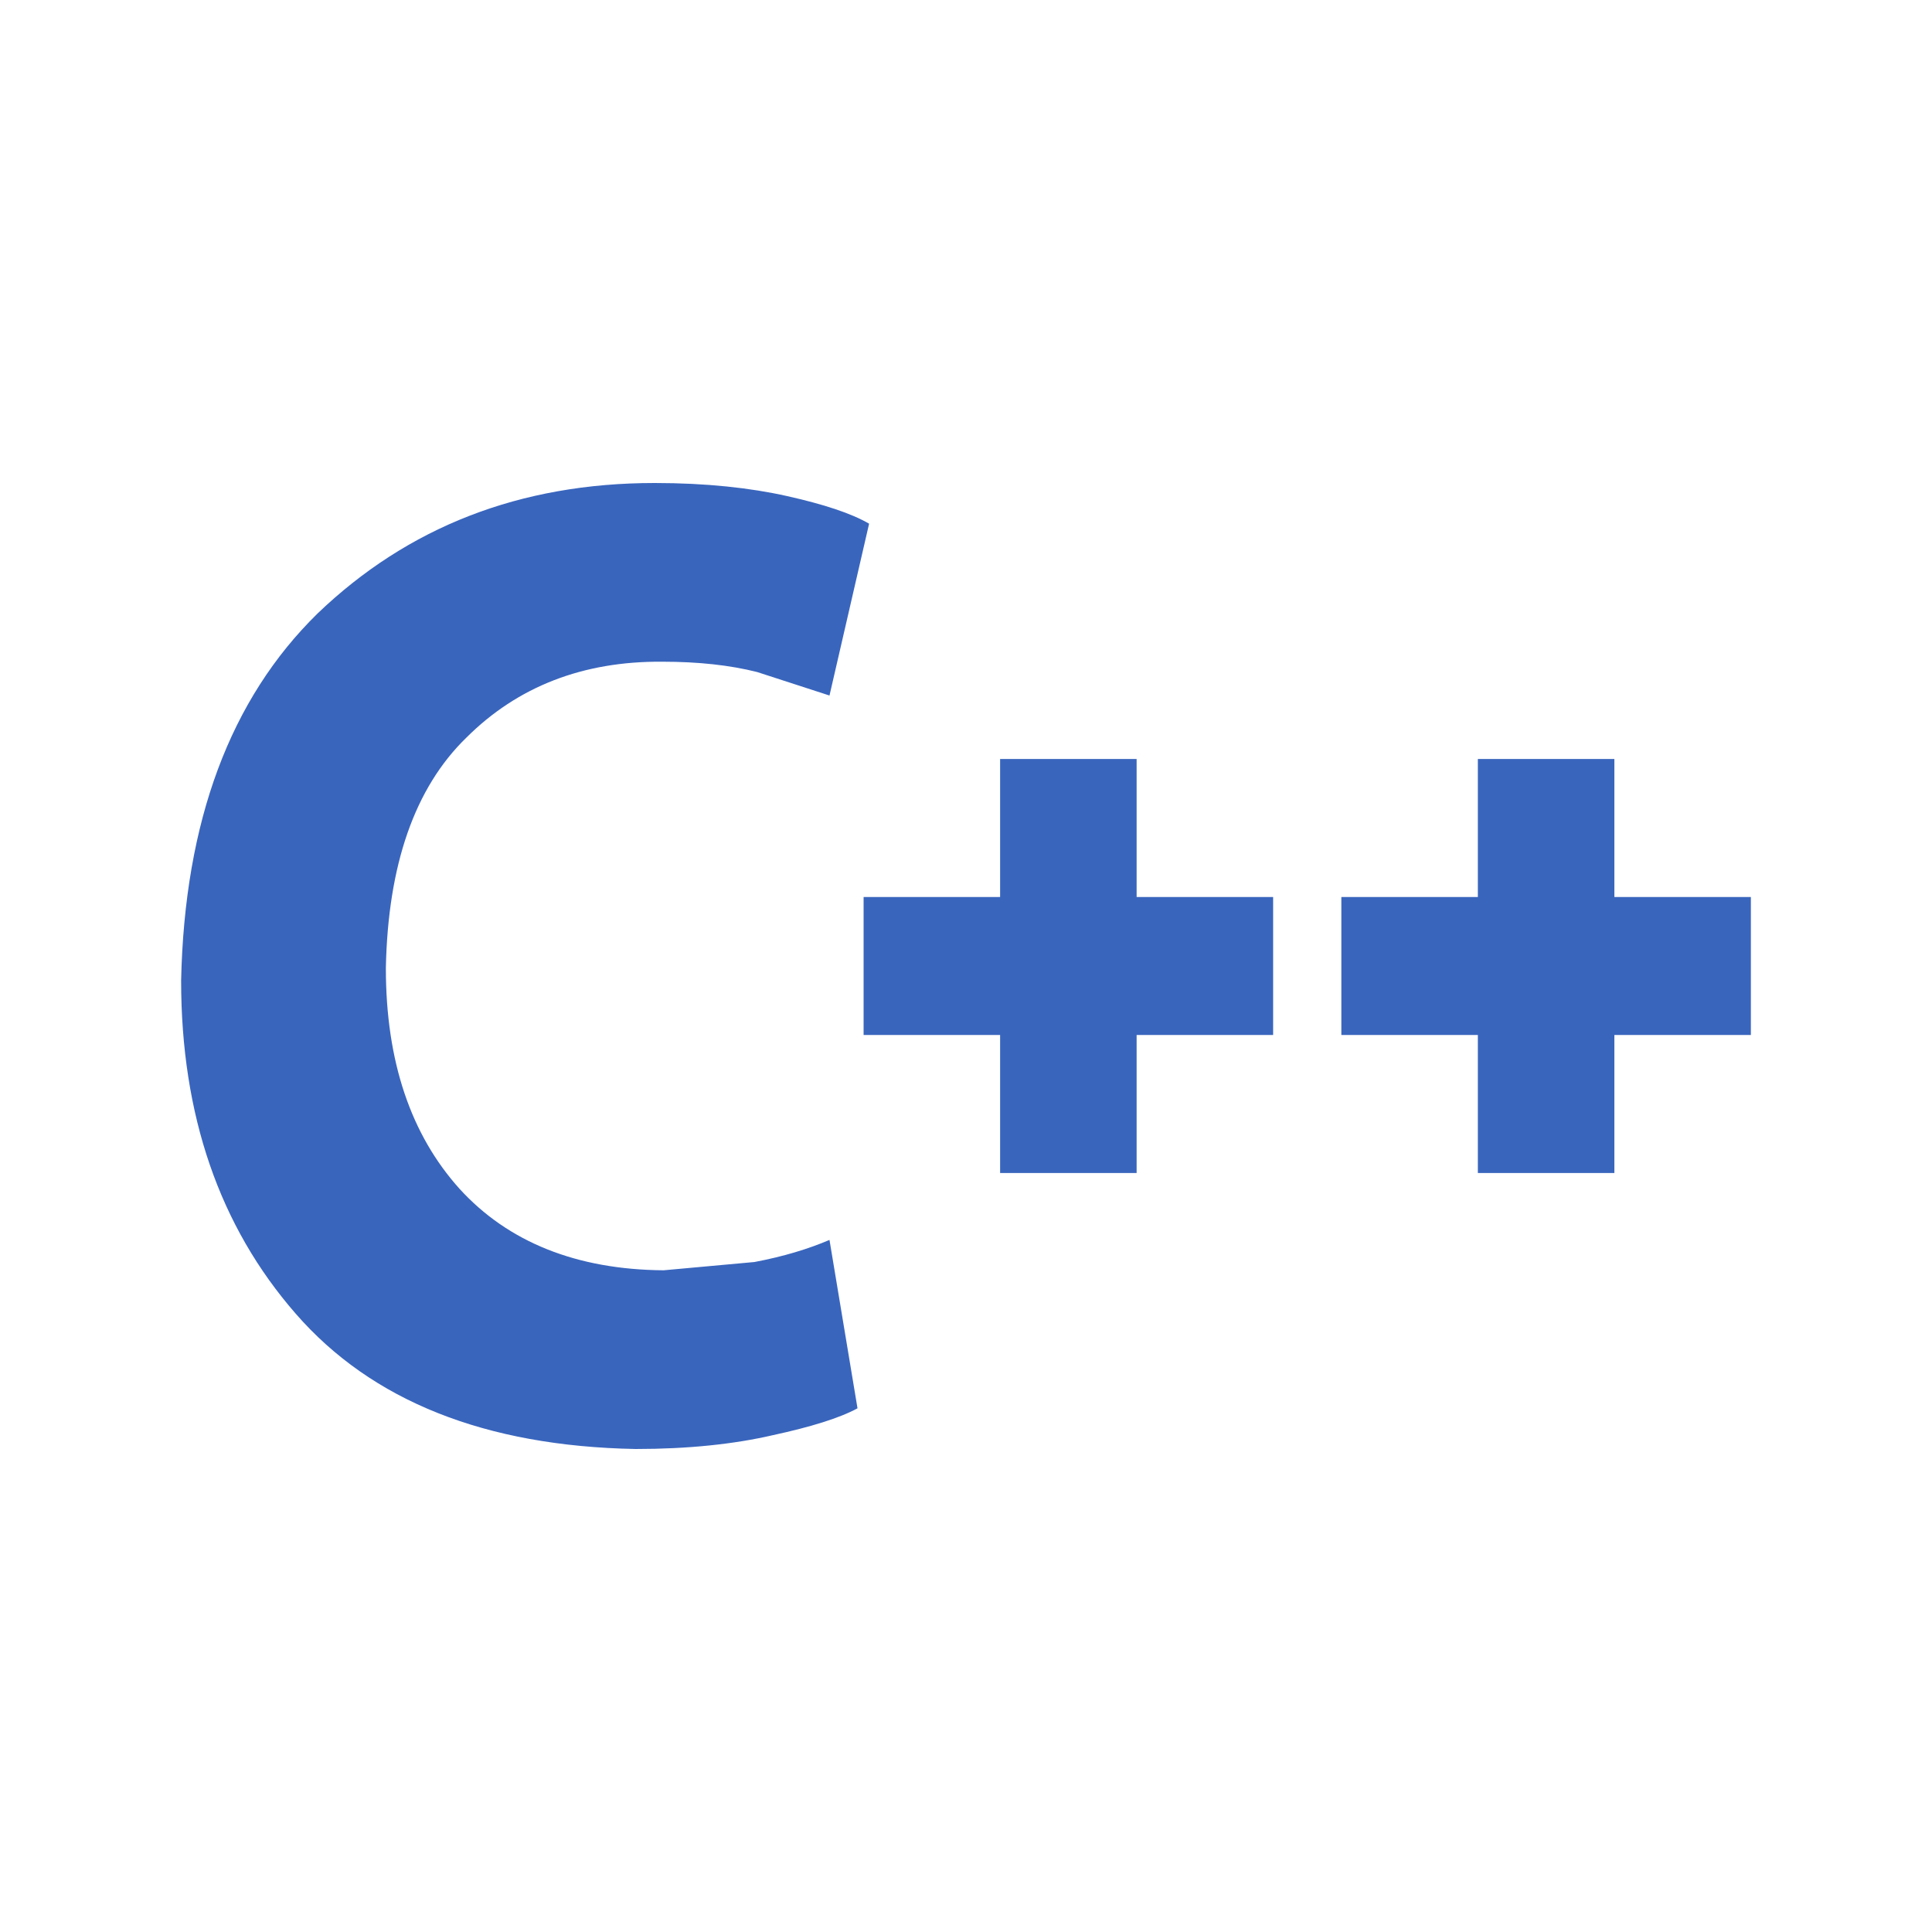
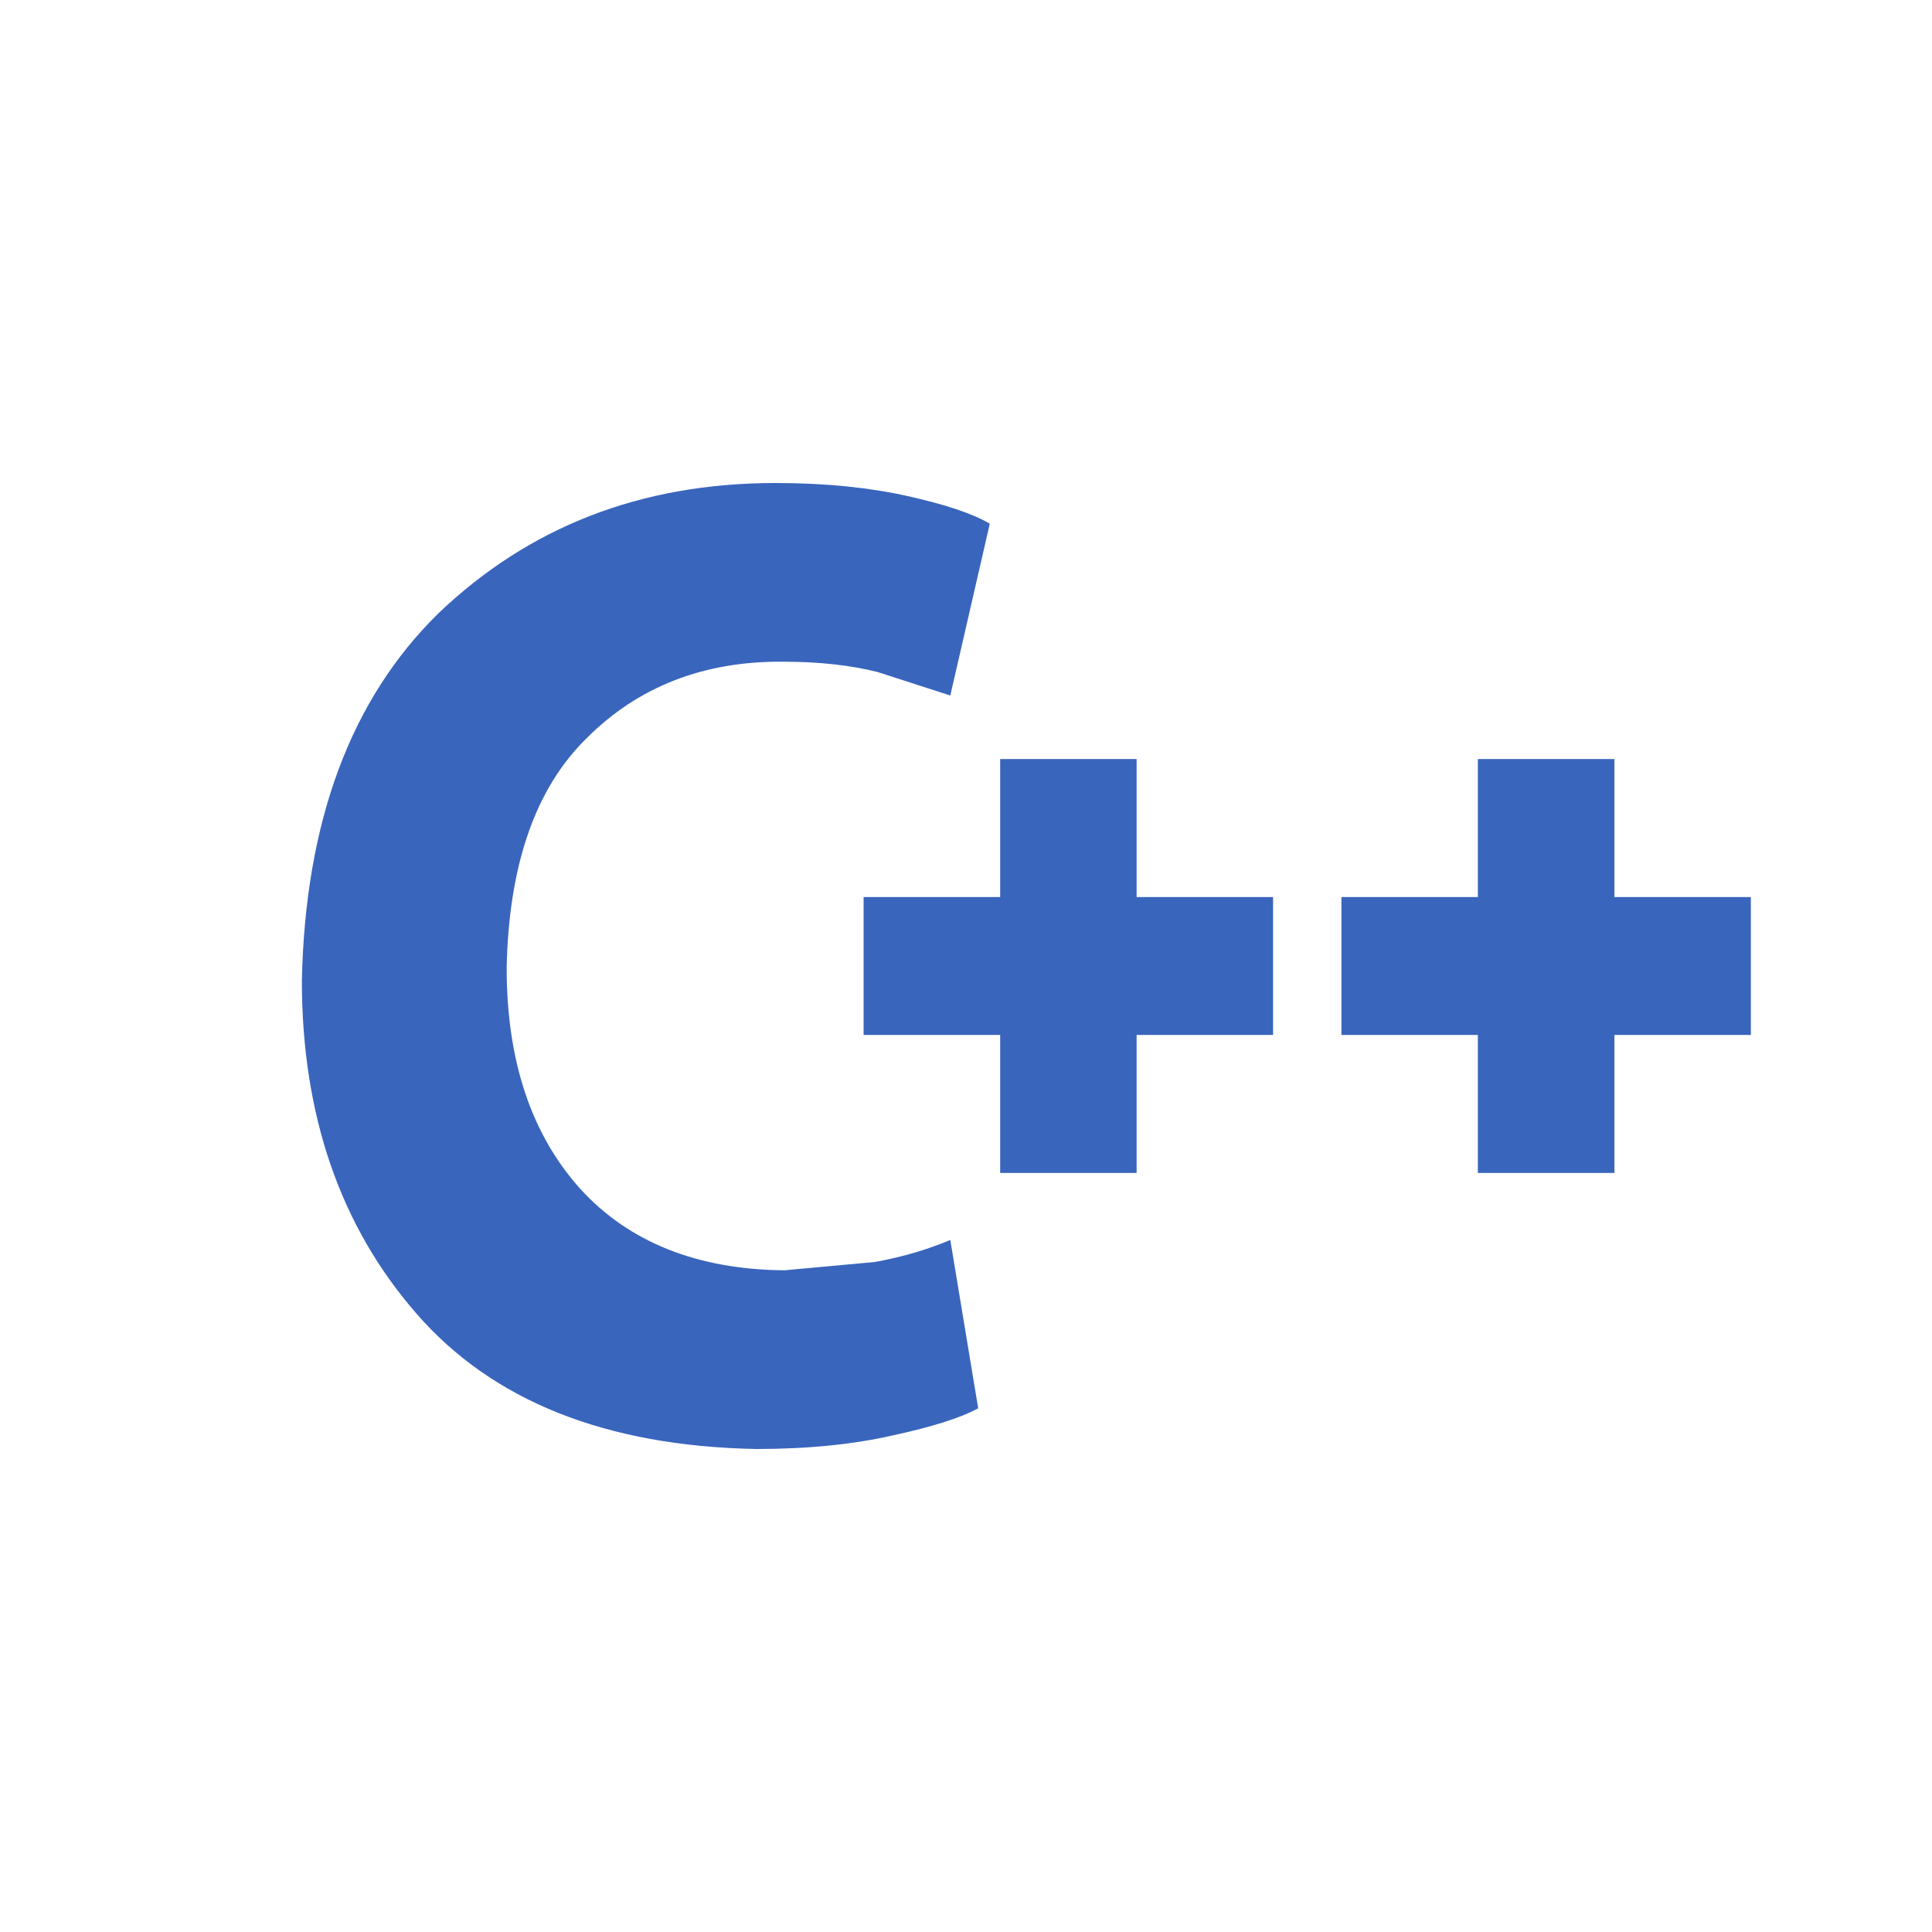
- <svg xmlns="http://www.w3.org/2000/svg" width="32" height="32" viewBox="0 0 32 32">
-   <path fill="#3965BD" d="M10.739,12.537 L11.203,15.326 C10.909,15.486 10.434,15.634 9.801,15.771 C9.157,15.92 8.399,16 7.529,16 C5.03,15.954 3.154,15.2 1.899,13.76 C0.633,12.309 0,10.469 0,8.24 C0.057,5.6 0.814,3.577 2.261,2.16 C3.753,0.731 5.607,0 7.845,0 C8.693,0 9.428,0.08 10.038,0.217 C10.649,0.354 11.101,0.503 11.395,0.674 L10.739,3.52 L9.541,3.131 C9.089,3.017 8.569,2.96 7.97,2.96 C6.658,2.949 5.573,3.371 4.725,4.217 C3.866,5.051 3.425,6.331 3.391,8.034 C3.391,9.589 3.81,10.8 4.612,11.691 C5.415,12.571 6.545,13.029 7.992,13.04 L9.496,12.903 C9.982,12.811 10.389,12.686 10.739,12.537 L10.739,12.537 Z M11.304,6.857 L13.565,6.857 L13.565,4.571 L15.826,4.571 L15.826,6.857 L18.087,6.857 L18.087,9.143 L15.826,9.143 L15.826,11.429 L13.565,11.429 L13.565,9.143 L11.304,9.143 L11.304,6.857 L11.304,6.857 Z M19.217,6.857 L21.478,6.857 L21.478,4.571 L23.739,4.571 L23.739,6.857 L26,6.857 L26,9.143 L23.739,9.143 L23.739,11.429 L21.478,11.429 L21.478,9.143 L19.217,9.143 L19.217,6.857 Z" transform="translate(3 8)" />
+ <svg xmlns="http://www.w3.org/2000/svg" width="16" height="16" viewBox="0 0 16 16" fill="none">
+   <g id="cpp">
+     <path id="path4" fill-rule="evenodd" clip-rule="evenodd" d="M7.87 10.269L8.101 11.663C7.954 11.743 7.717 11.817 7.4 11.886C7.078 11.96 6.7 12 6.264 12C5.015 11.977 4.077 11.6 3.45 10.88C2.817 10.154 2.5 9.234 2.5 8.12C2.528 6.8 2.907 5.789 3.63 5.08C4.377 4.366 5.303 4 6.423 4C6.847 4 7.214 4.04 7.519 4.109C7.824 4.177 8.05 4.251 8.197 4.337L7.87 5.76L7.27 5.566C7.044 5.509 6.784 5.48 6.485 5.48C5.829 5.474 5.287 5.686 4.863 6.109C4.433 6.526 4.213 7.166 4.196 8.017C4.196 8.794 4.405 9.4 4.806 9.846C5.207 10.286 5.773 10.514 6.496 10.52L7.248 10.451C7.491 10.406 7.694 10.343 7.87 10.269ZM7.152 7.429H8.283V6.286H9.413V7.429H10.543V8.571H9.413V9.714H8.283V8.571H7.152V7.429ZM12.239 7.429H11.109V8.571H12.239V9.714H13.37V8.571H14.5V7.429H13.37V6.286H12.239V7.429Z" fill="#3965BD" />
+   </g>
</svg>
